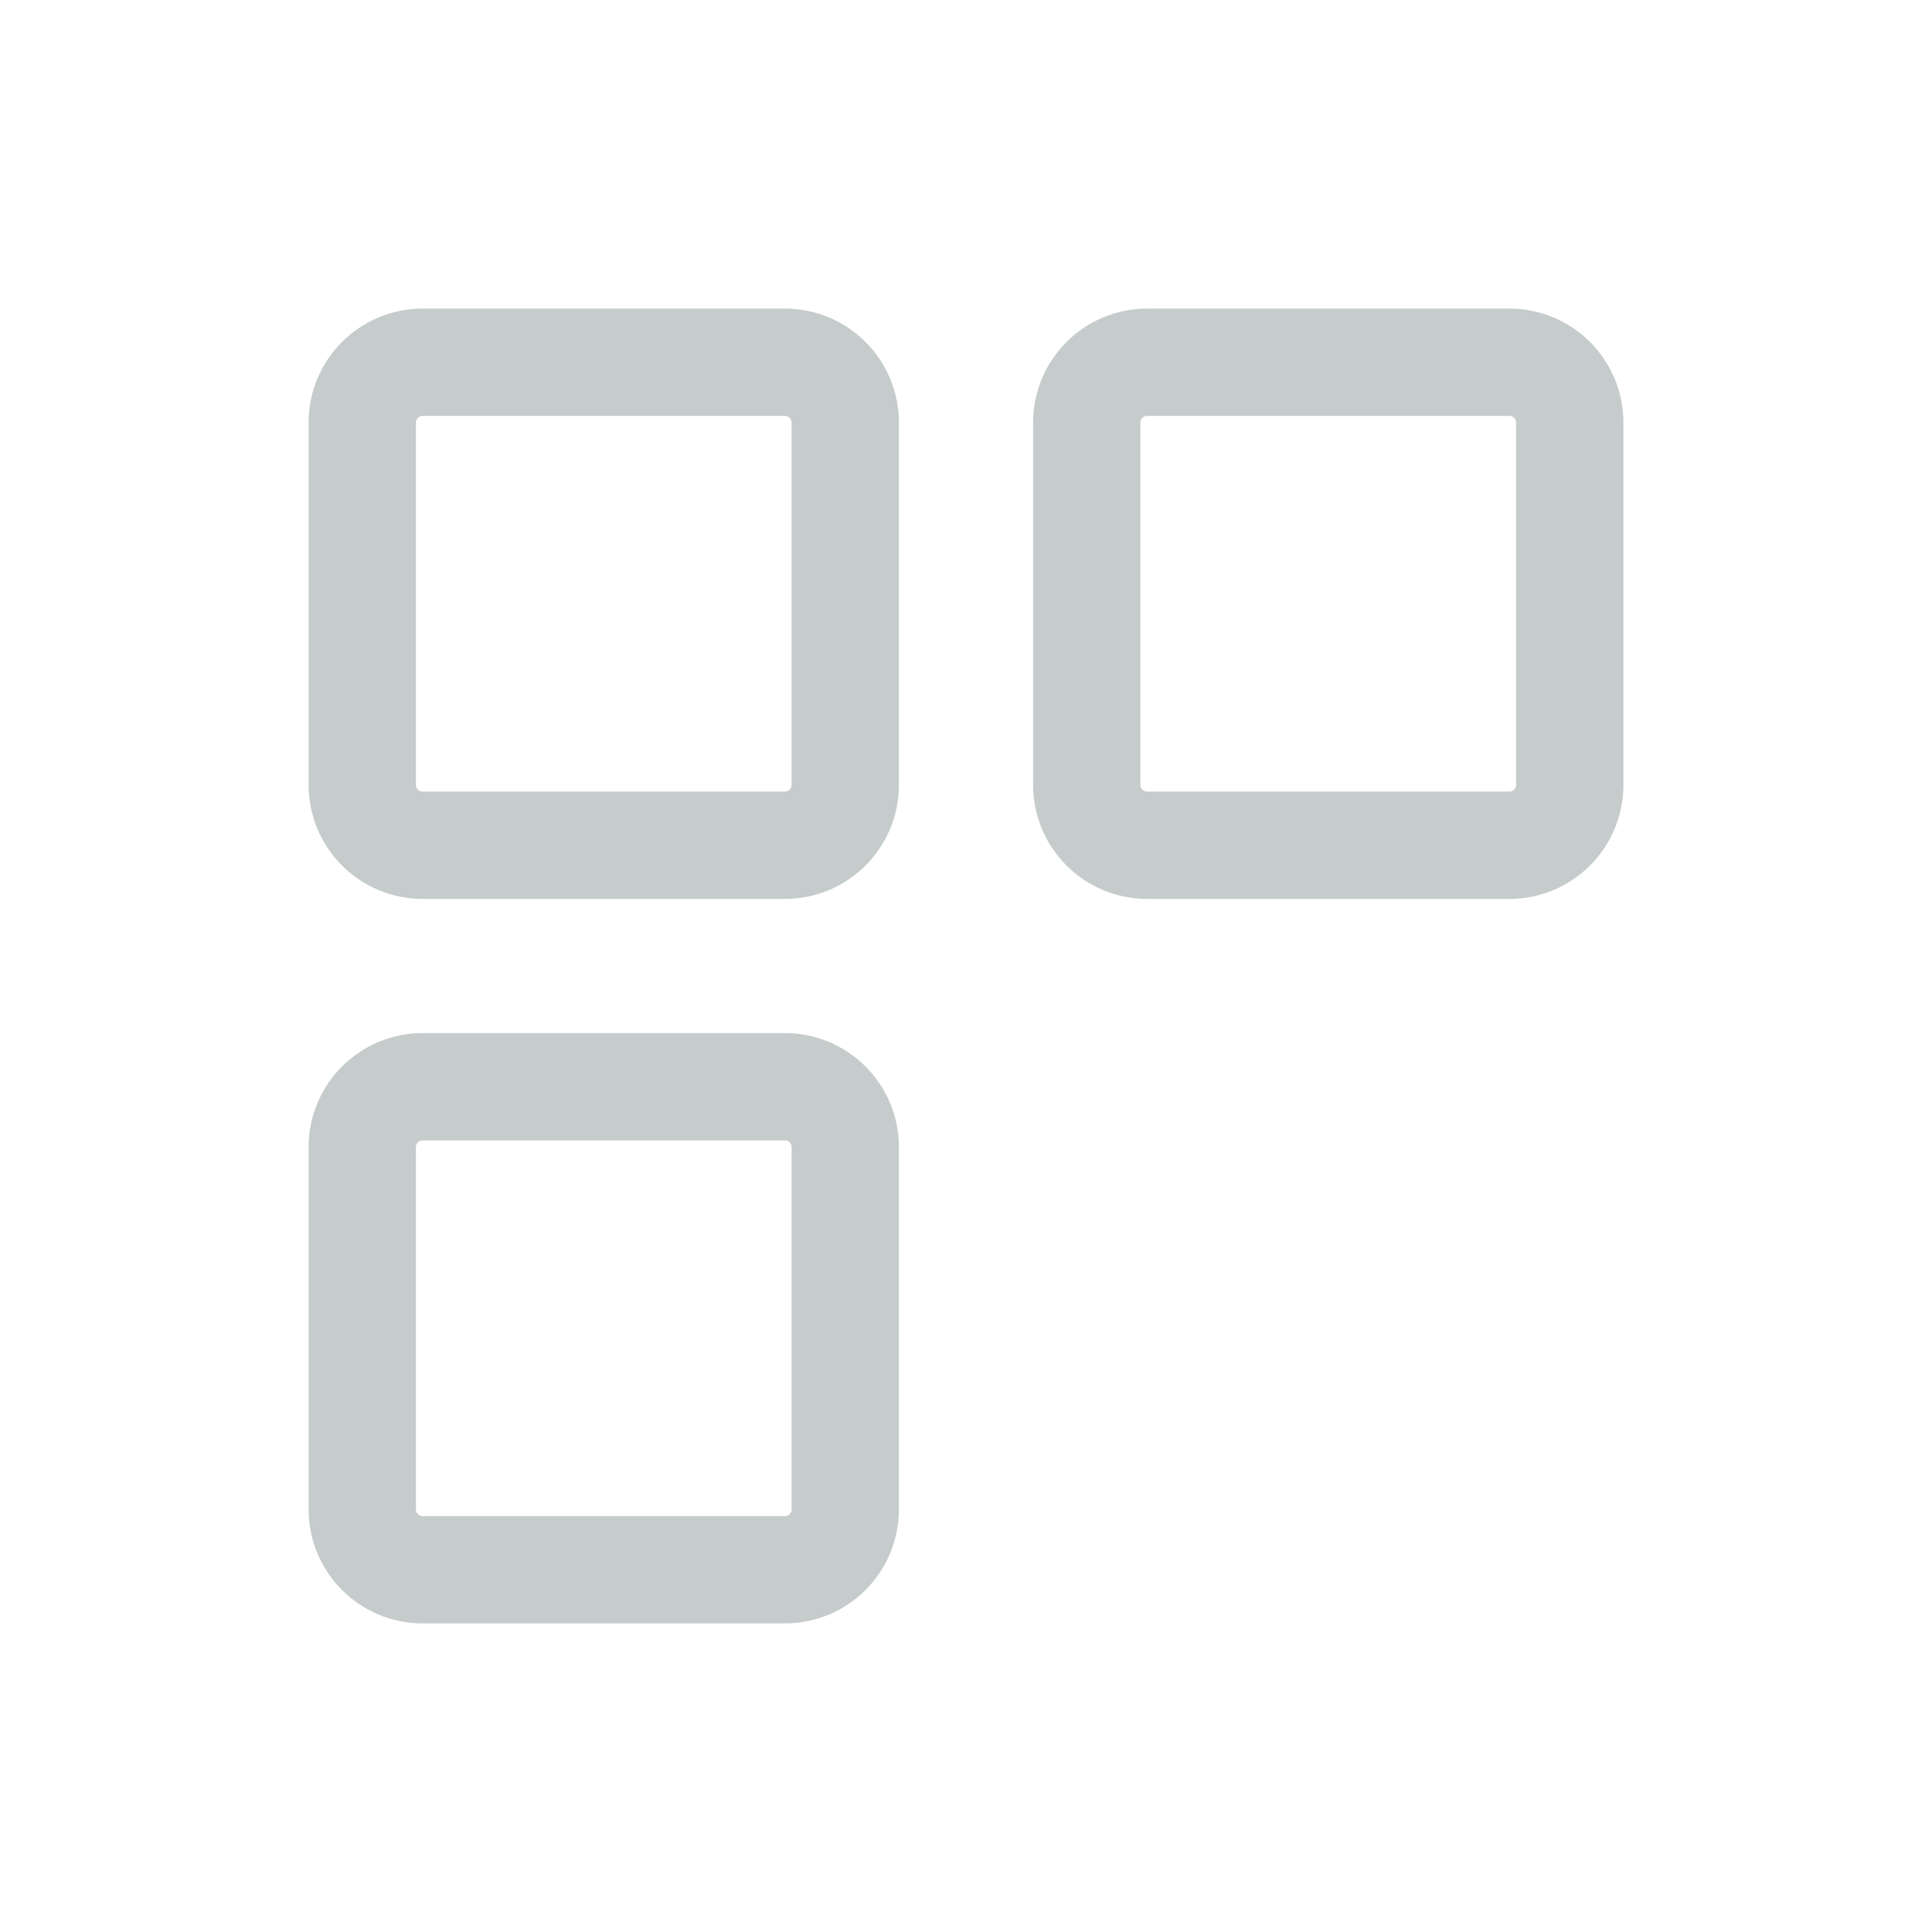
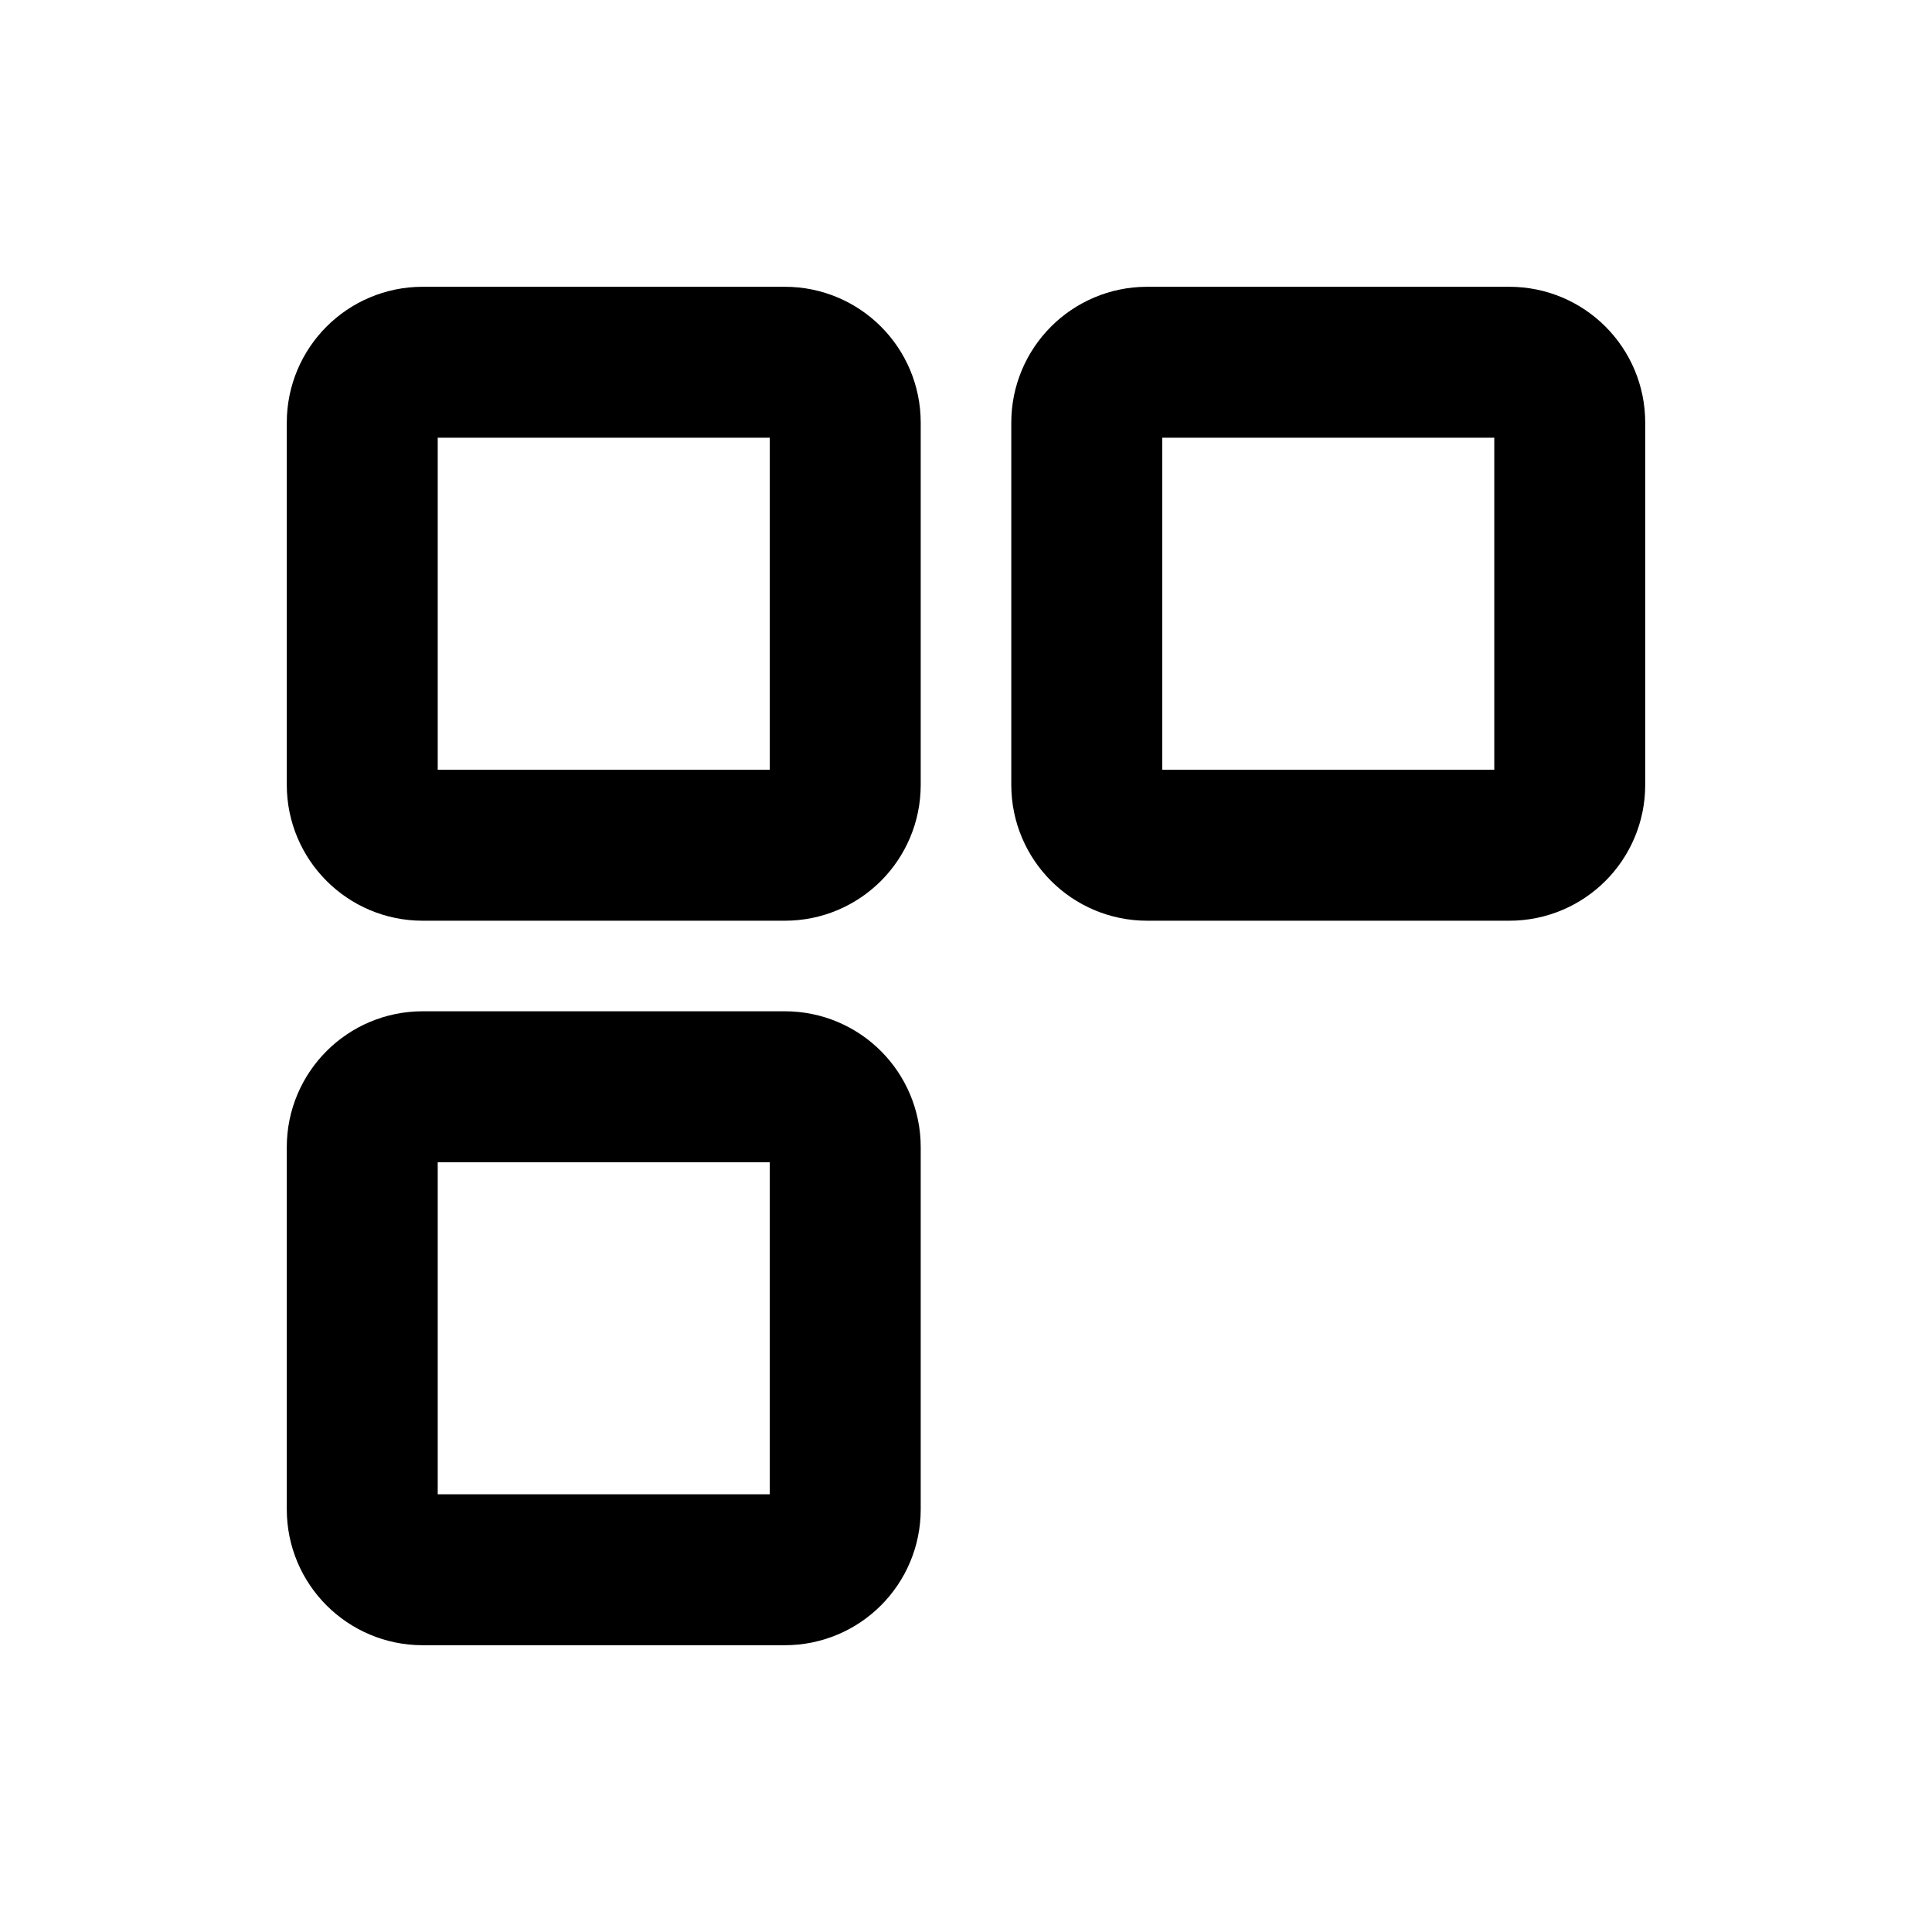
- <svg xmlns="http://www.w3.org/2000/svg" width="36" height="36" viewBox="0 0 36 36" fill="none">
-   <path d="M14.625 6.75H7.875C7.254 6.75 6.75 7.254 6.75 7.875V14.625C6.75 15.246 7.254 15.75 7.875 15.75H14.625C15.247 15.75 15.75 15.246 15.75 14.625V7.875C15.75 7.254 15.247 6.75 14.625 6.75Z" stroke="#C6CBCC" stroke-width="2" stroke-linecap="round" stroke-linejoin="round" />
-   <path d="M14.625 20.25H7.875C7.254 20.25 6.75 20.754 6.75 21.375V28.125C6.75 28.746 7.254 29.25 7.875 29.25H14.625C15.247 29.25 15.75 28.746 15.75 28.125V21.375C15.75 20.754 15.247 20.25 14.625 20.25Z" stroke="#C6CBCC" stroke-width="2" stroke-linecap="round" stroke-linejoin="round" />
-   <path d="M28.125 6.75H21.375C20.754 6.75 20.25 7.254 20.25 7.875V14.625C20.25 15.246 20.754 15.75 21.375 15.75H28.125C28.747 15.75 29.25 15.246 29.25 14.625V7.875C29.25 7.254 28.747 6.75 28.125 6.75Z" stroke="#C6CBCC" stroke-width="2" stroke-linecap="round" stroke-linejoin="round" />
+ <svg xmlns="http://www.w3.org/2000/svg" width="32" height="32" viewBox="0 0 32 32" fill="none">
+   <path d="M13 6H7C6.448 6 6 6.448 6 7V13C6 13.552 6.448 14 7 14H13C13.553 14 14 13.552 14 13V7C14 6.448 13.553 6 13 6Z" stroke="black" stroke-width="2.5" stroke-linecap="round" stroke-linejoin="round" />
+   <path d="M13 18H7C6.448 18 6 18.448 6 19V25C6 25.552 6.448 26 7 26H13C13.553 26 14 25.552 14 25V19C14 18.448 13.553 18 13 18Z" stroke="black" stroke-width="2.5" stroke-linecap="round" stroke-linejoin="round" />
+   <path d="M25 6H19C18.448 6 18 6.448 18 7V13C18 13.552 18.448 14 19 14H25C25.553 14 26 13.552 26 13V7C26 6.448 25.553 6 25 6Z" stroke="black" stroke-width="2.5" stroke-linecap="round" stroke-linejoin="round" />
</svg>
